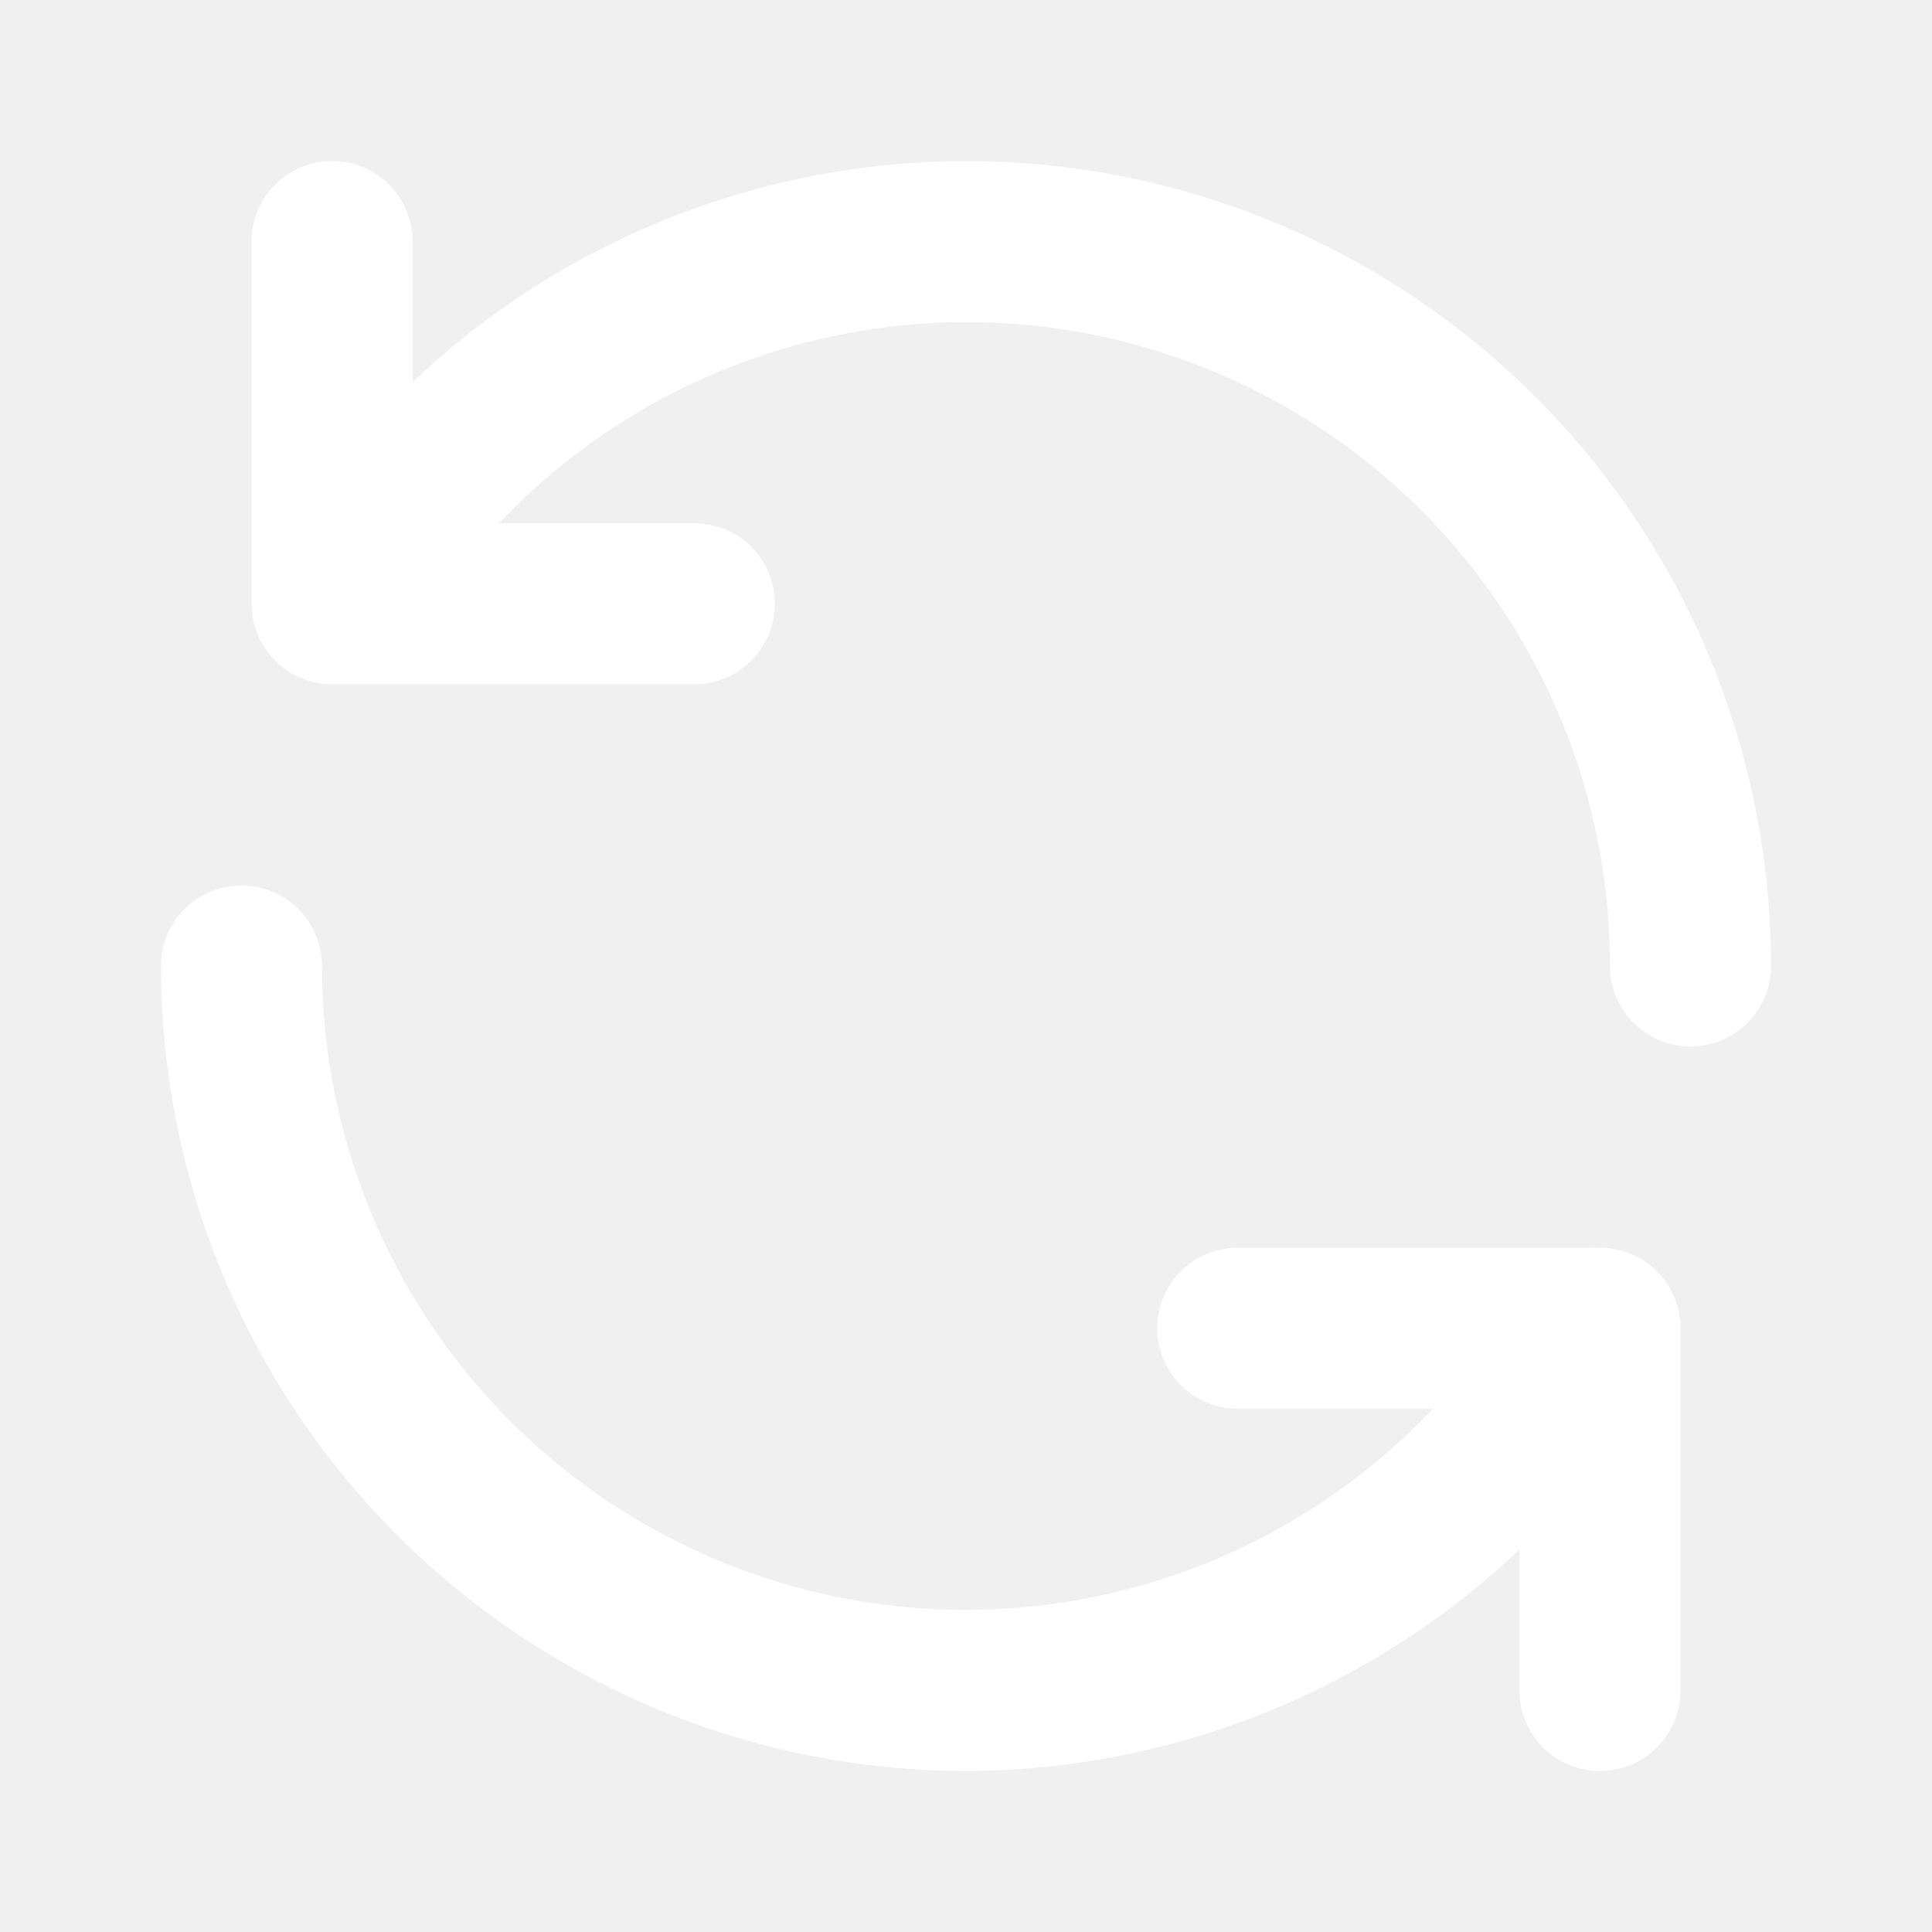
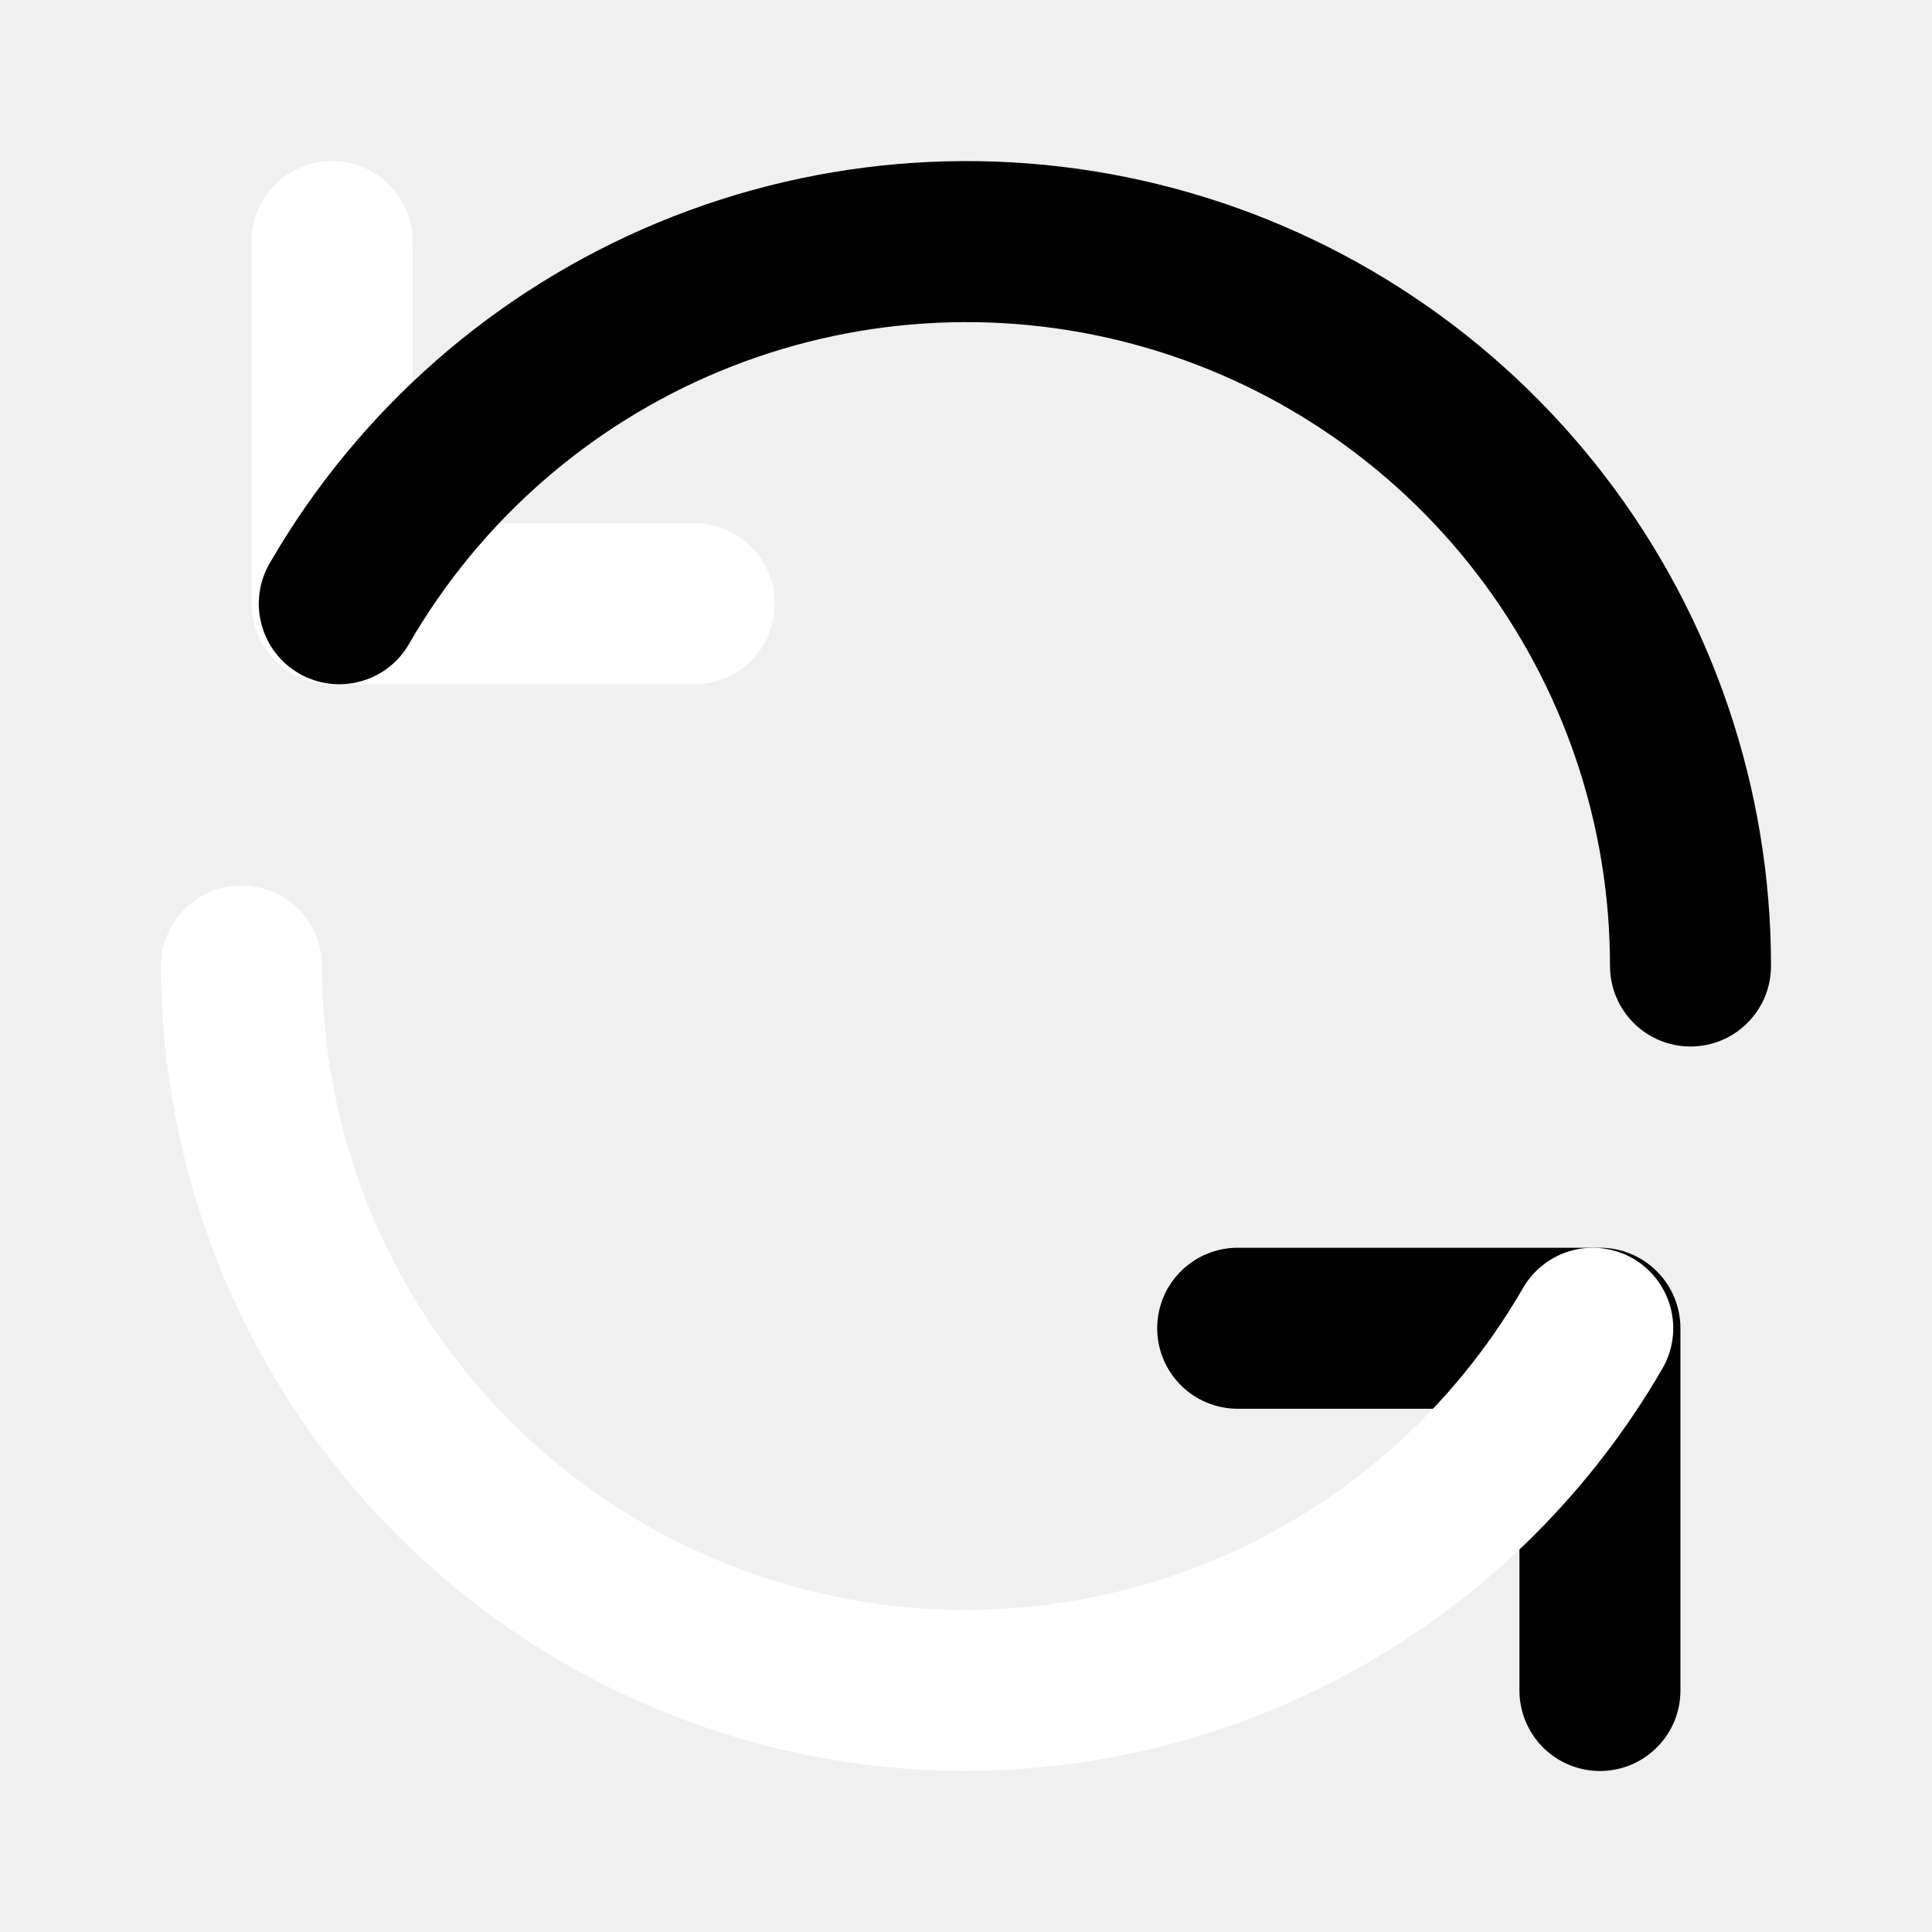
<svg xmlns="http://www.w3.org/2000/svg" width="24" height="24" viewBox="0 0 24 24" fill="none">
  <path d="M8.625 8.5H4.125C3.86 8.5 3.605 8.395 3.418 8.207C3.23 8.02 3.125 7.765 3.125 7.5V3C3.125 2.735 3.23 2.48 3.418 2.293C3.605 2.105 3.86 2 4.125 2C4.39 2 4.645 2.105 4.832 2.293C5.02 2.48 5.125 2.735 5.125 3V6.5H8.625C8.89 6.5 9.145 6.605 9.332 6.793C9.52 6.98 9.625 7.235 9.625 7.5C9.625 7.765 9.52 8.02 9.332 8.207C9.145 8.395 8.89 8.5 8.625 8.5Z" fill="white" />
-   <path d="M21 13C20.735 13 20.481 12.895 20.293 12.707C20.106 12.52 20 12.265 20 12C20.001 10.239 19.421 8.528 18.349 7.131C17.278 5.734 15.776 4.73 14.075 4.274C12.375 3.818 10.572 3.937 8.945 4.61C7.319 5.284 5.96 6.476 5.08 8.001C4.948 8.231 4.729 8.398 4.473 8.466C4.216 8.535 3.943 8.498 3.714 8.366C3.484 8.233 3.317 8.014 3.249 7.758C3.18 7.501 3.217 7.229 3.349 6.999C4.45 5.093 6.148 3.604 8.181 2.762C10.214 1.92 12.469 1.772 14.594 2.342C16.72 2.912 18.597 4.168 19.937 5.914C21.276 7.66 22.001 9.799 22 12C22 12.265 21.895 12.52 21.707 12.707C21.52 12.895 21.266 13 21 13ZM19.875 22C19.61 22 19.356 21.895 19.168 21.707C18.981 21.52 18.875 21.265 18.875 21V17.5H15.375C15.11 17.5 14.856 17.395 14.668 17.207C14.481 17.02 14.375 16.765 14.375 16.5C14.375 16.235 14.481 15.98 14.668 15.793C14.856 15.605 15.11 15.5 15.375 15.5H19.875C20.141 15.5 20.395 15.605 20.582 15.793C20.77 15.98 20.875 16.235 20.875 16.5V21C20.875 21.265 20.77 21.52 20.582 21.707C20.395 21.895 20.141 22 19.875 22Z" fill="white" />
+   <path d="M21 13C20.735 13 20.481 12.895 20.293 12.707C20.106 12.52 20 12.265 20 12C20.001 10.239 19.421 8.528 18.349 7.131C17.278 5.734 15.776 4.73 14.075 4.274C12.375 3.818 10.572 3.937 8.945 4.61C7.319 5.284 5.96 6.476 5.08 8.001C4.948 8.231 4.729 8.398 4.473 8.466C4.216 8.535 3.943 8.498 3.714 8.366C3.484 8.233 3.317 8.014 3.249 7.758C3.18 7.501 3.217 7.229 3.349 6.999C4.45 5.093 6.148 3.604 8.181 2.762C10.214 1.92 12.469 1.772 14.594 2.342C16.72 2.912 18.597 4.168 19.937 5.914C21.276 7.66 22.001 9.799 22 12C22 12.265 21.895 12.52 21.707 12.707C21.52 12.895 21.266 13 21 13ZM19.875 22C19.61 22 19.356 21.895 19.168 21.707C18.981 21.52 18.875 21.265 18.875 21V17.5H15.375C15.11 17.5 14.856 17.395 14.668 17.207C14.481 17.02 14.375 16.765 14.375 16.5C14.375 16.235 14.481 15.98 14.668 15.793C14.856 15.605 15.11 15.5 15.375 15.5H19.875C20.141 15.5 20.395 15.605 20.582 15.793C20.77 15.98 20.875 16.235 20.875 16.5V21C20.875 21.265 20.77 21.52 20.582 21.707C20.395 21.895 20.141 22 19.875 22Z" fill="currentColor" />
  <path d="M12 22C9.349 21.997 6.807 20.943 4.932 19.068C3.057 17.193 2.003 14.651 2 12C2 11.735 2.105 11.48 2.293 11.293C2.48 11.105 2.735 11 3 11C3.265 11 3.52 11.105 3.707 11.293C3.895 11.48 4 11.735 4 12C3.999 13.761 4.58 15.472 5.651 16.869C6.722 18.266 8.225 19.27 9.925 19.726C11.626 20.182 13.429 20.063 15.055 19.39C16.682 18.716 18.04 17.524 18.92 15.999C18.986 15.885 19.073 15.786 19.178 15.706C19.282 15.626 19.401 15.568 19.528 15.534C19.655 15.5 19.787 15.491 19.917 15.509C20.047 15.526 20.173 15.569 20.287 15.634C20.4 15.7 20.5 15.788 20.58 15.892C20.659 15.996 20.718 16.115 20.752 16.242C20.786 16.369 20.794 16.502 20.777 16.632C20.76 16.762 20.717 16.887 20.651 17.001C19.772 18.518 18.51 19.777 16.992 20.654C15.474 21.532 13.753 21.995 12 22Z" fill="white" />
</svg>
